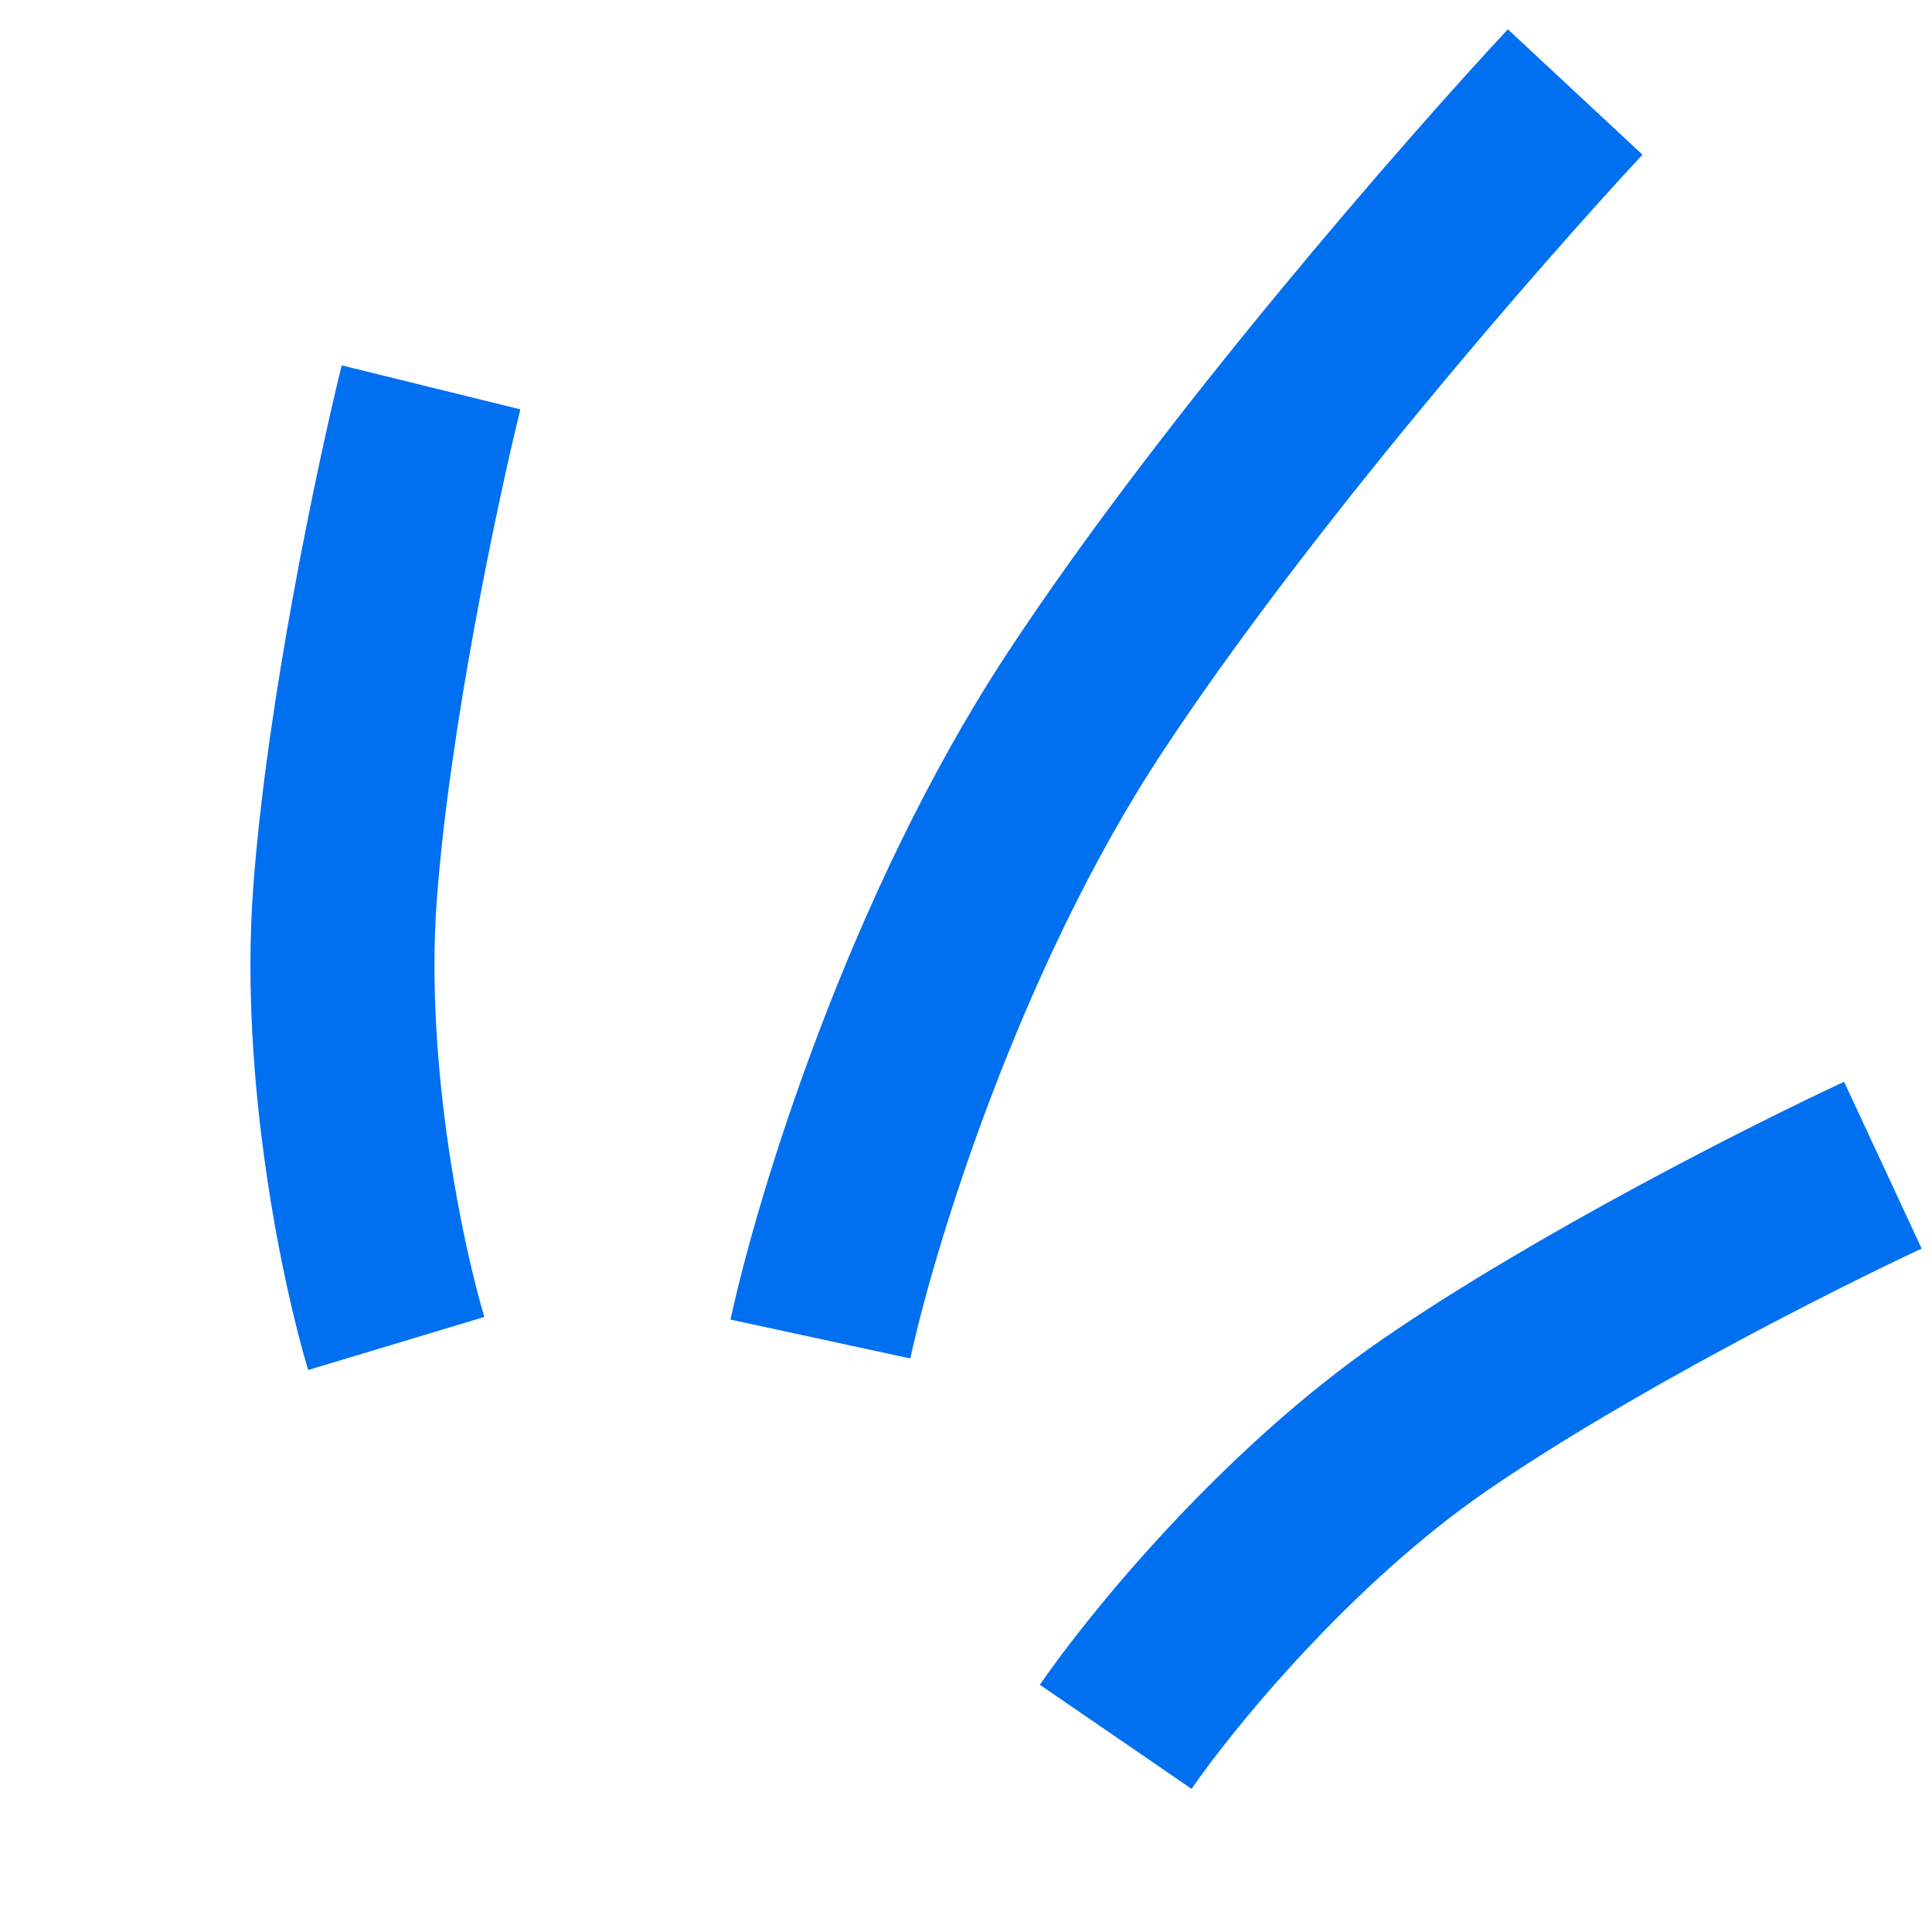
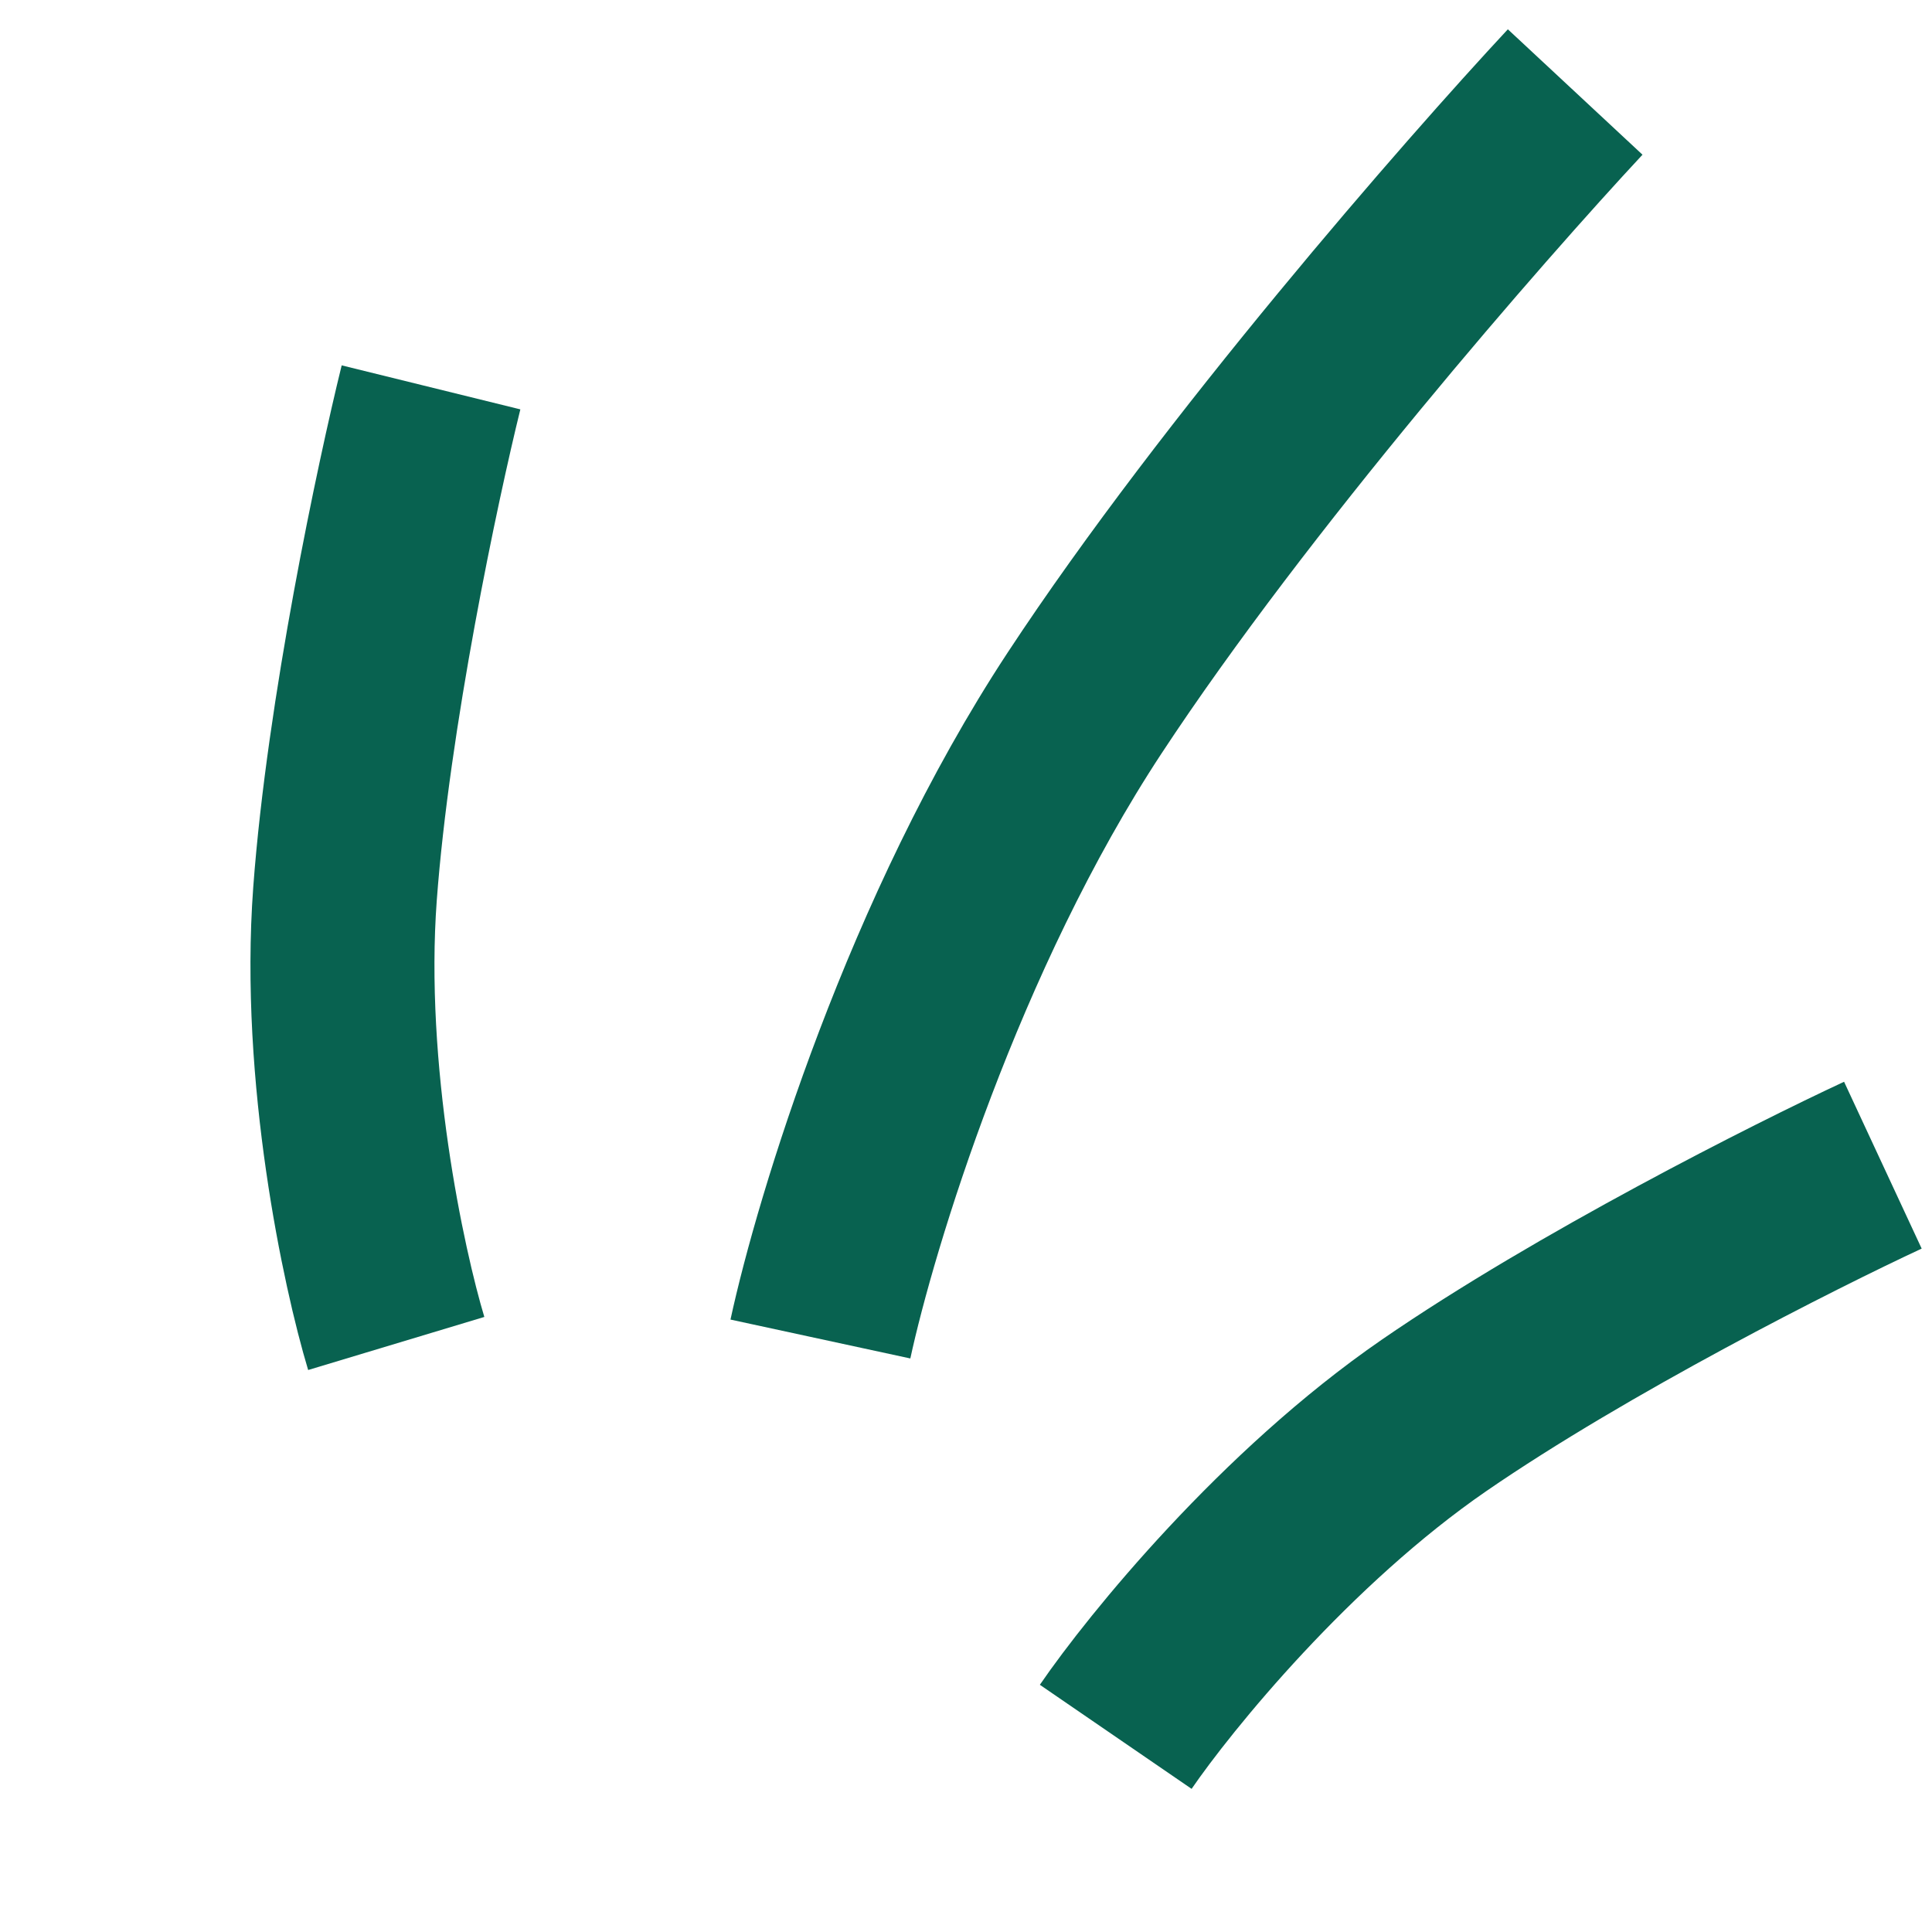
<svg xmlns="http://www.w3.org/2000/svg" width="42" height="42" viewBox="0 0 42 42" fill="none">
-   <path d="M17.835 29.109C18.382 26.579 20.296 20.271 23.578 15.283C26.859 10.295 32.055 4.349 34.243 2" stroke="#0070F0" stroke-width="4" />
-   <path d="M24.255 37.757C25.218 36.353 27.95 32.99 31.177 30.768C34.404 28.547 39.025 26.217 40.932 25.33" stroke="#0070F0" stroke-width="4" />
-   <path d="M8.614 29.206C8.123 27.576 7.211 23.339 7.5 19.432C7.789 15.525 8.867 10.463 9.37 8.421" stroke="#0070F0" stroke-width="4" />
+   <path d="M17.835 29.109C18.382 26.579 20.296 20.271 23.578 15.283C26.859 10.295 32.055 4.349 34.243 2" stroke="#086250" stroke-width="4" />
+   <path d="M24.255 37.757C25.218 36.353 27.95 32.99 31.177 30.768C34.404 28.547 39.025 26.217 40.932 25.33" stroke="#086250" stroke-width="4" />
+   <path d="M8.614 29.206C8.123 27.576 7.211 23.339 7.5 19.432C7.789 15.525 8.867 10.463 9.37 8.421" stroke="#086250" stroke-width="4" />
</svg>
